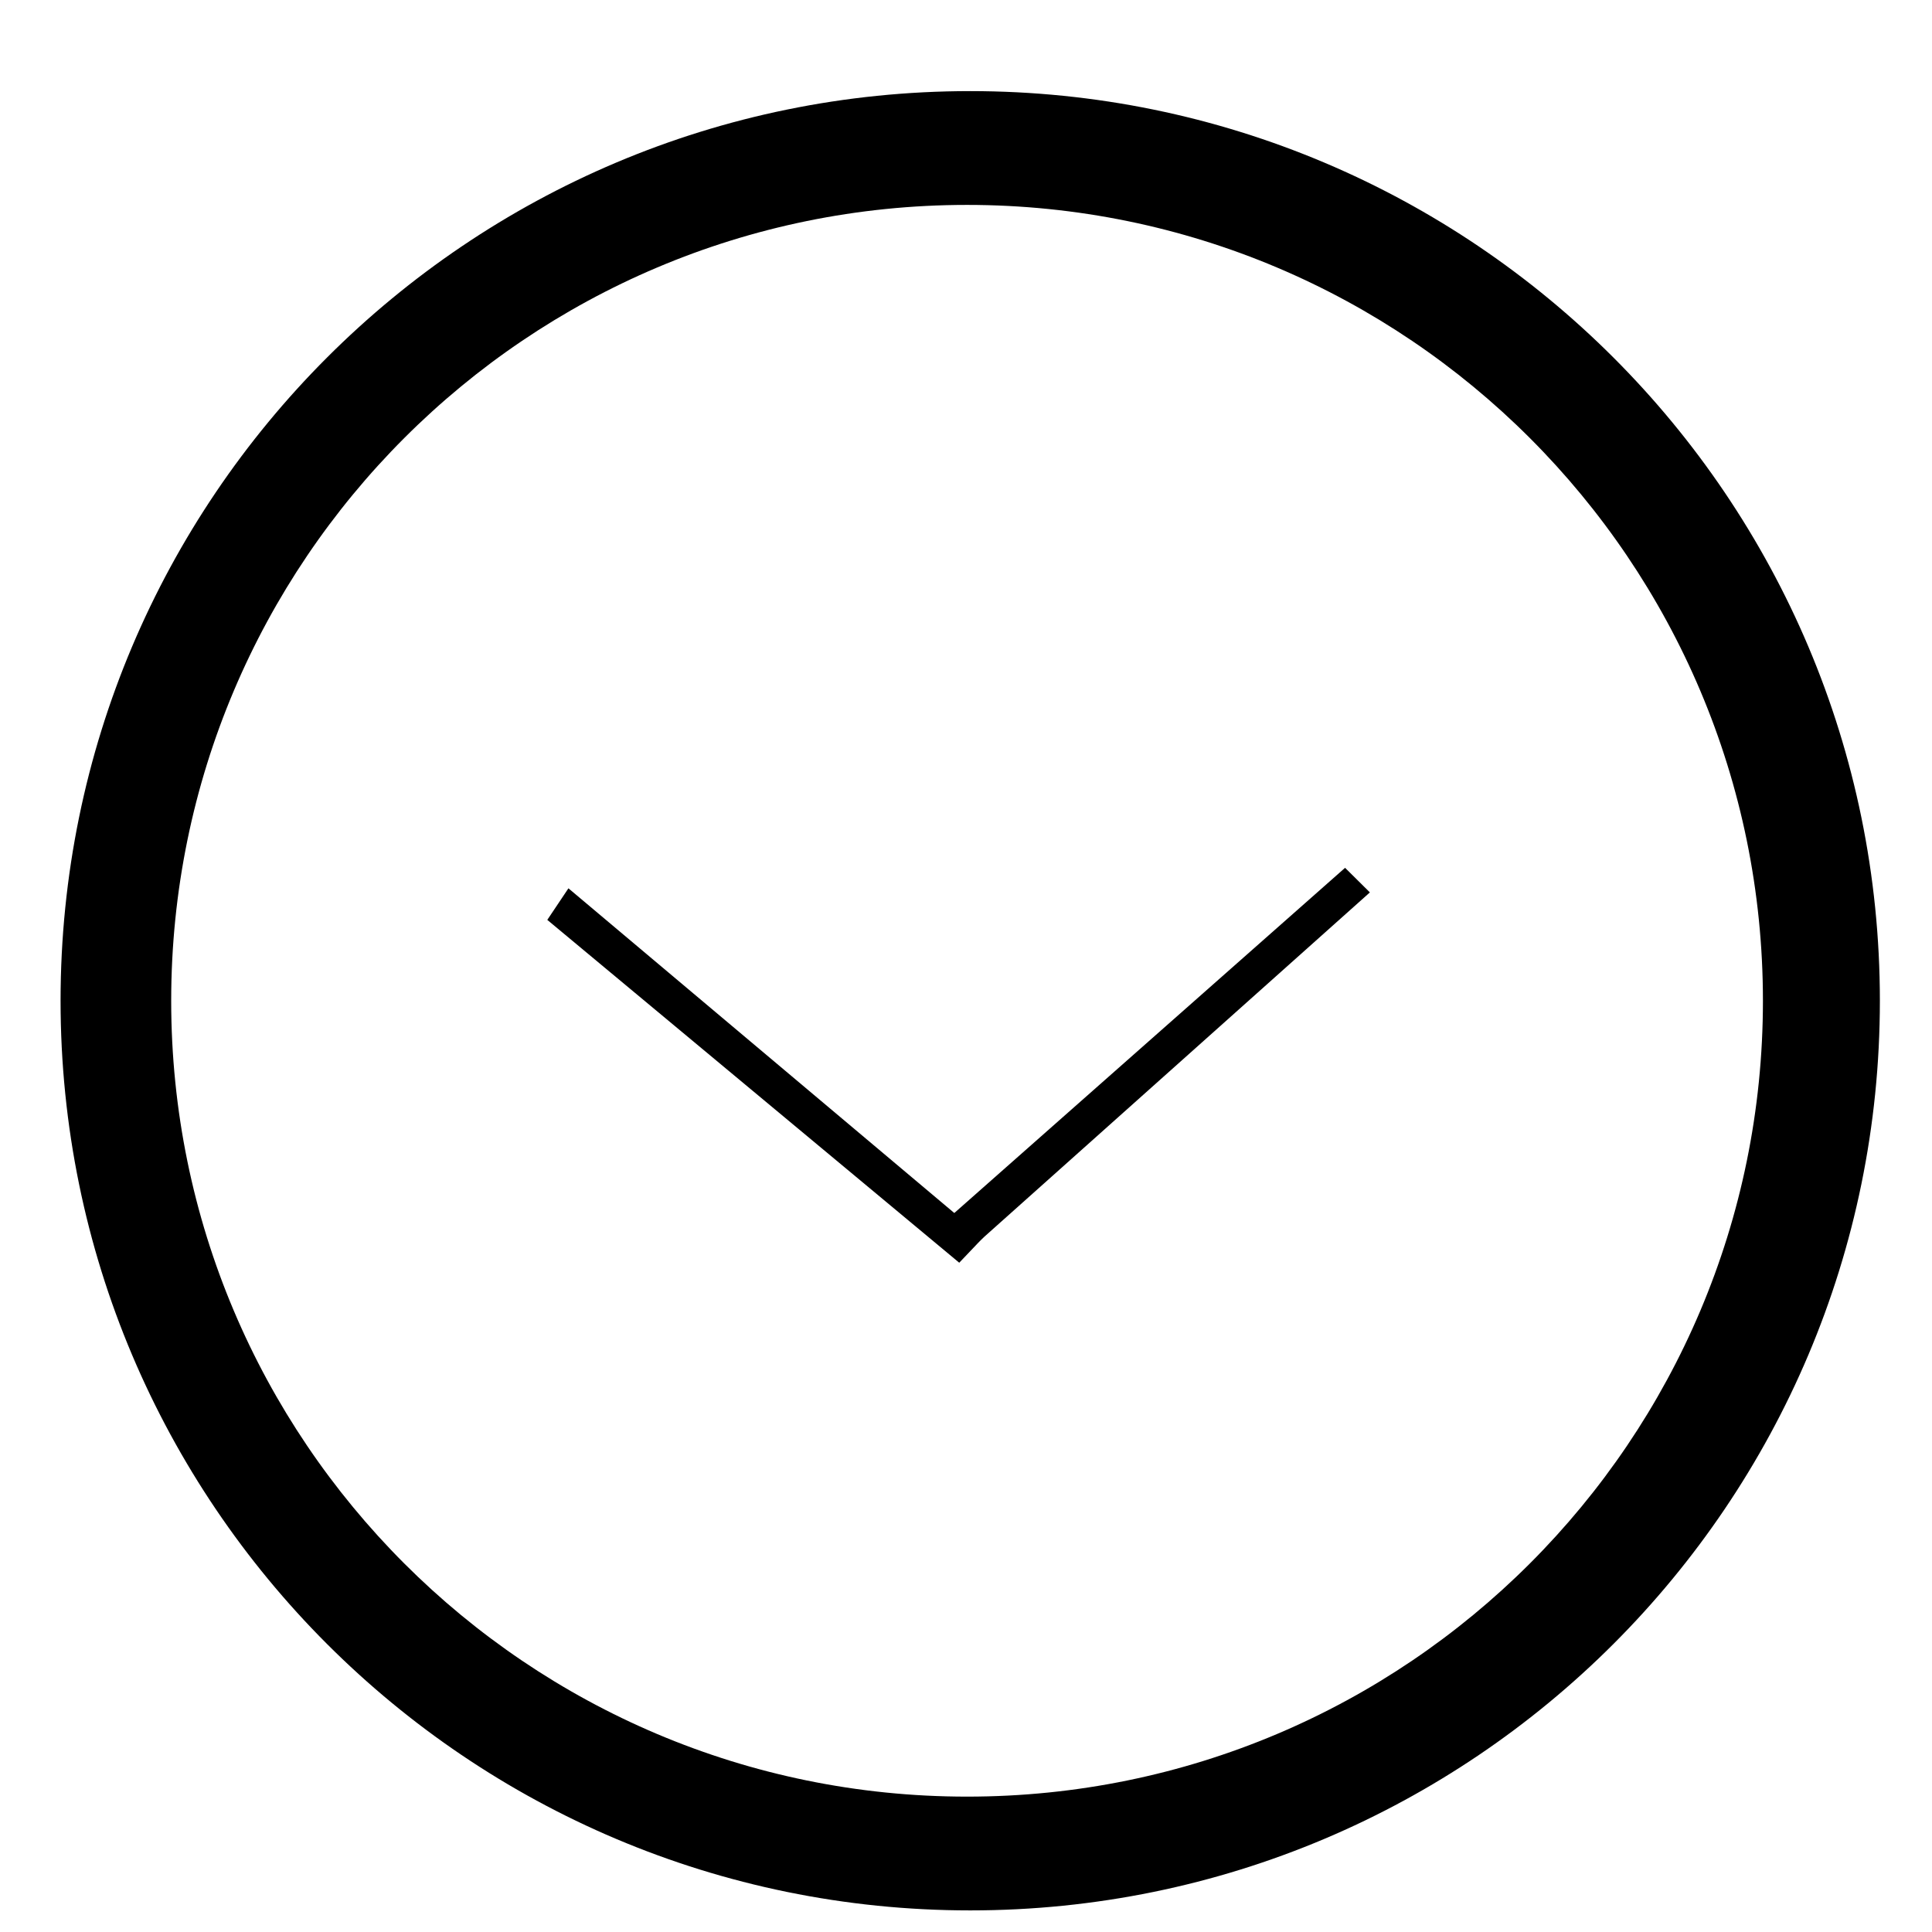
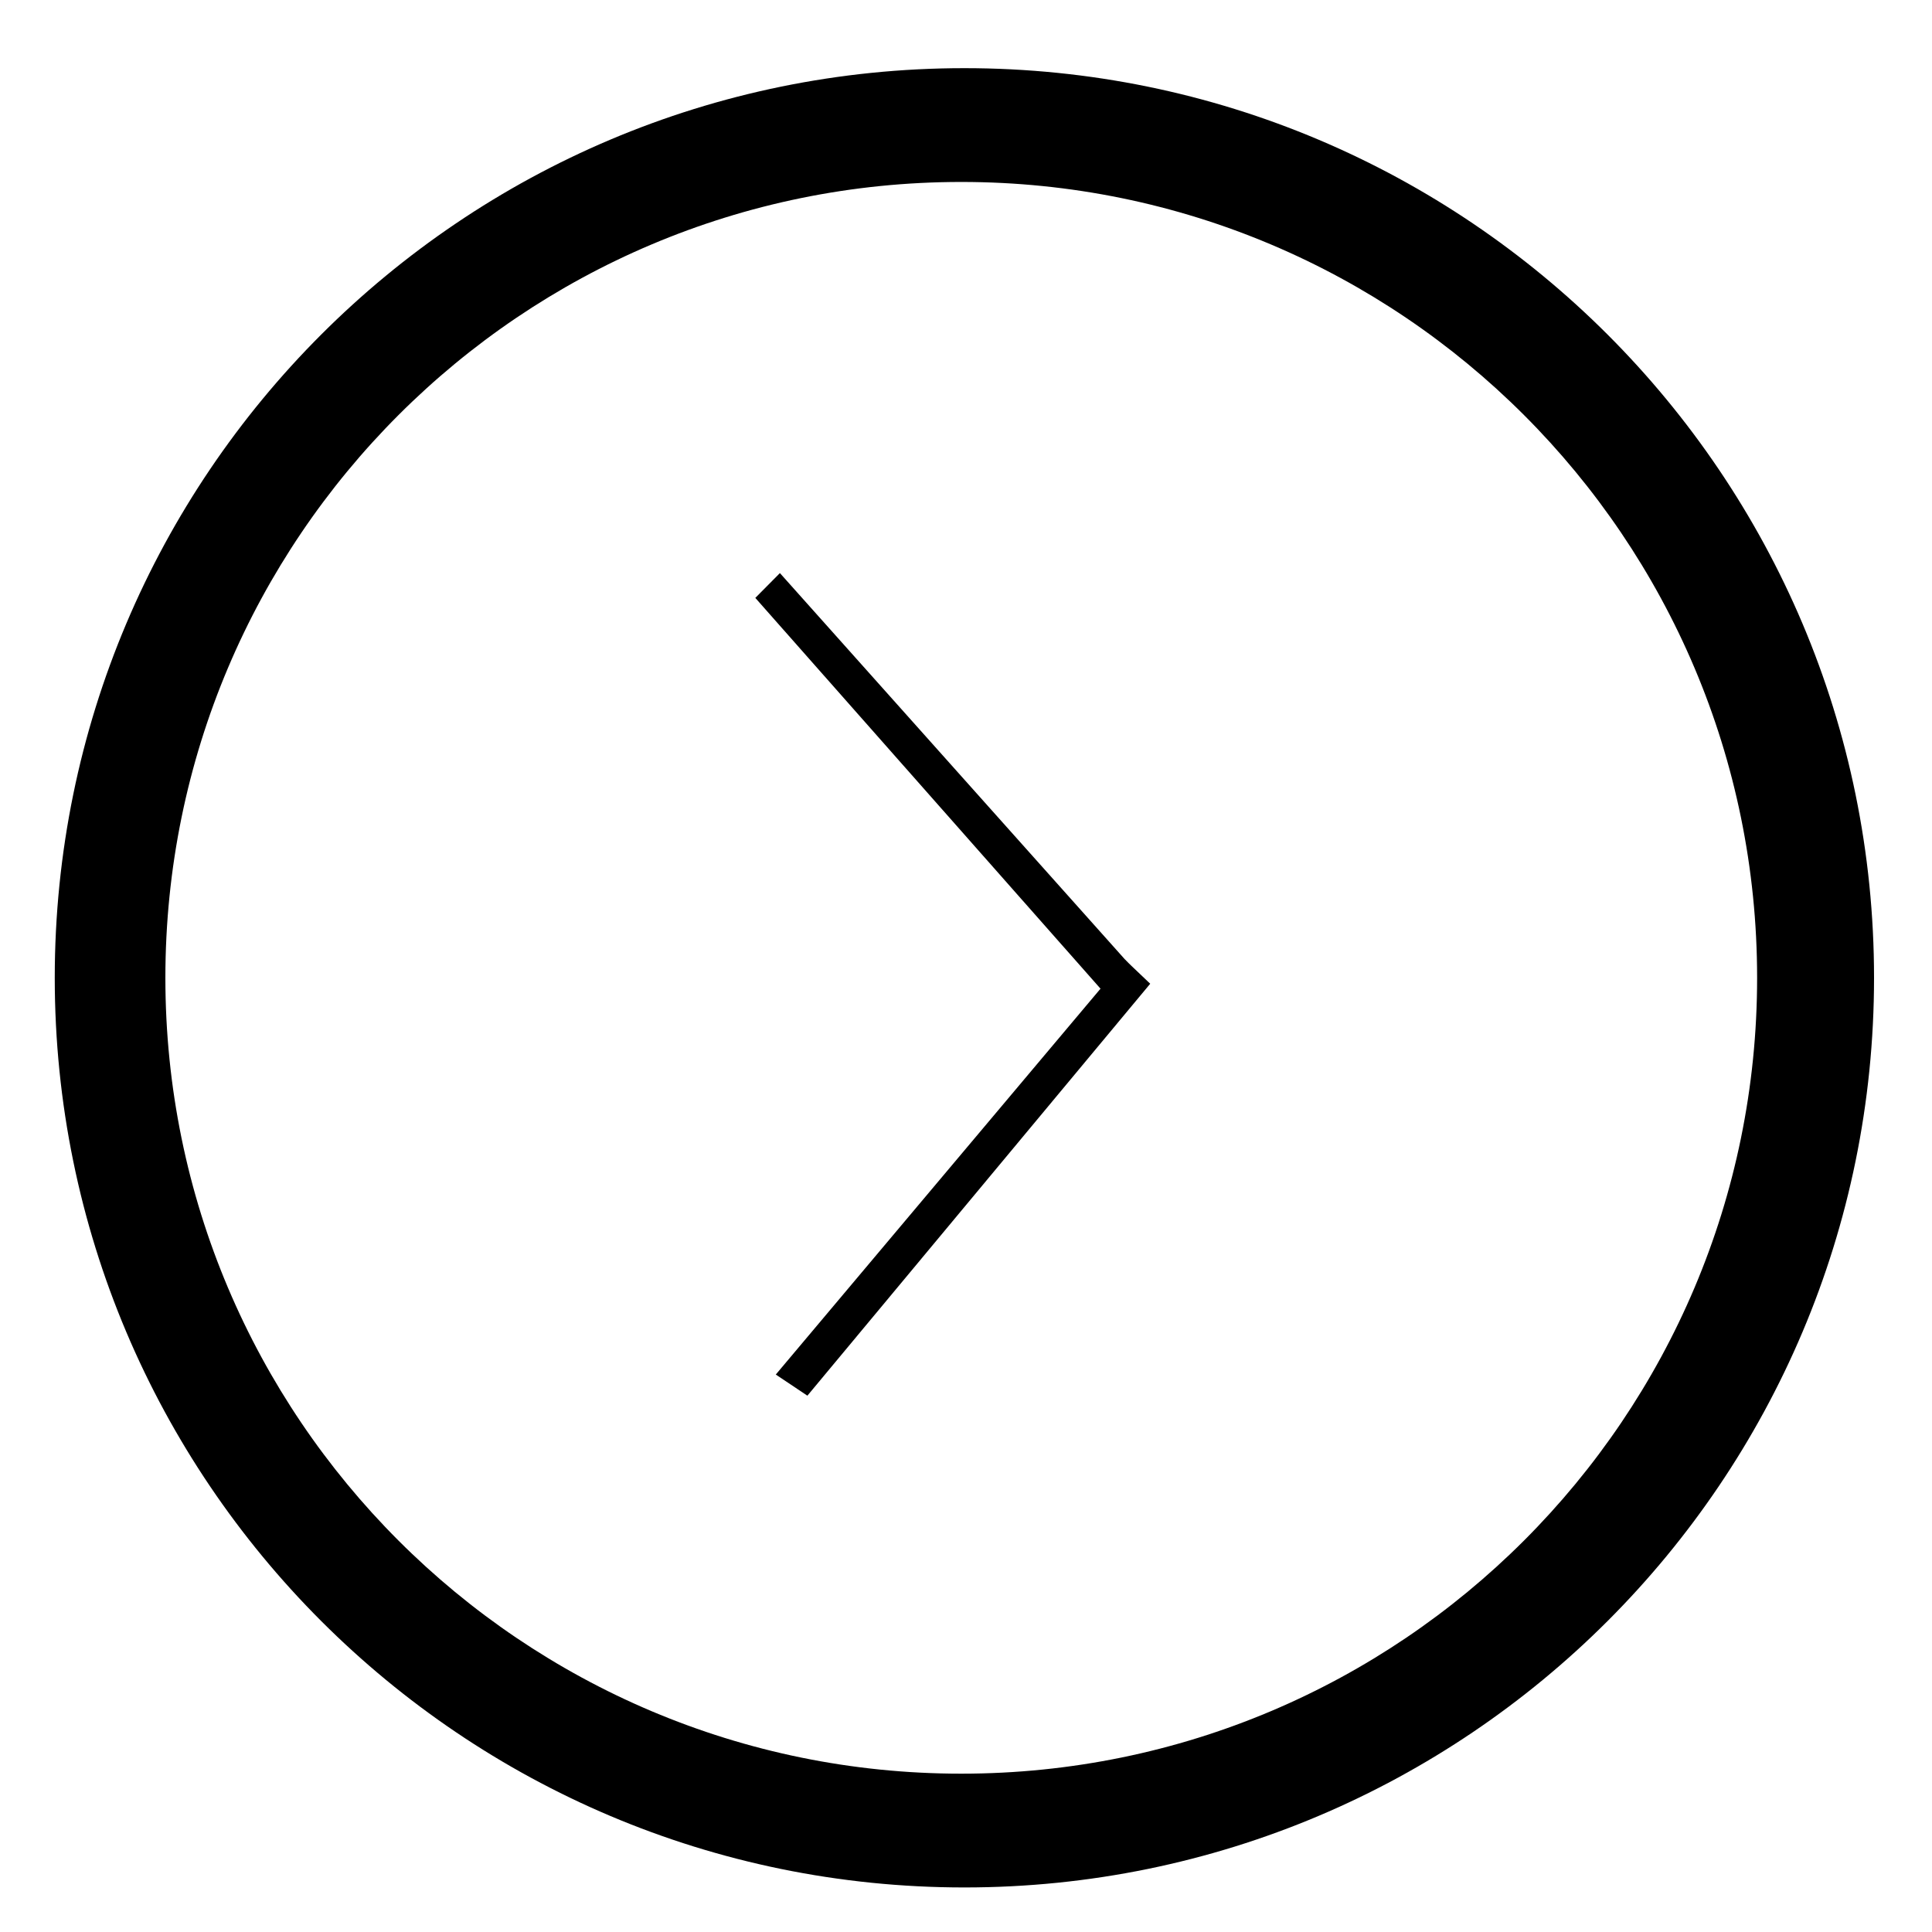
<svg xmlns="http://www.w3.org/2000/svg" version="1.1" id="Layer_1" x="0px" y="0px" width="100px" height="100px" viewBox="0 0 100 100" enable-background="new 0 0 100 100" xml:space="preserve">
  <ellipse cx="197.327" cy="15.819" rx="19.364" ry="19.577" />
  <polyline points="187.566,50.479 197.148,40.792 207.458,50.327 197.986,79.801 187.566,50.479 " />
  <polyline points="186.063,45.872 187.203,48.787 196.223,39.792 " />
  <polyline points="208.591,45.872 207.637,48.677 198.186,39.683 " />
  <path d="M193.361,89.152l-16.805-50.5c0,0-17.102-2.909-19.086,6.916v36.636" />
  <path d="M237.195,82.203V45.567c-1.985-9.825-19.088-6.916-19.088-6.916l-16.803,50.501 M229.542,70.7H218.25l-1-10.563h13.292  L229.542,70.7z" />
  <rect x="219.25" y="61.875" width="9.48" height="1.042" />
-   <polygon points="-229.52,-264.188 -239.152,-258.821 -205.845,-258.821 -214.84,-264.188 " />
+   <path d="M177.899-125.765c0.884-2.593,17.318-47.773,39.391-2.641c0,0,2.203,17.909,12.652,16.124l-25.783,4.729l1.256,10.626  h-14.058l1.117-10.078c-5.704-2.423-20.04-6.296-26.046-4.494L177.899-125.765z" />
+   <polygon points="191.166,-95.966 181.533,-90.6 214.841,-90.6 205.846,-95.966 " />
  <path d="M-139.569,138.422c0,1.332-1.08,2.411-2.411,2.411h-4.196c-1.331,0-2.411-1.079-2.411-2.411l0,0  c0-1.332,1.08-2.411,2.411-2.411h4.196C-140.649,136.011-139.569,137.09-139.569,138.422L-139.569,138.422z" />
  <path d="M-91.5,125.875c0,0,3.009,9.75,14.004,9.25" />
-   <path d="M-242.995-256.659c-16.44,6.478-5.729,34.149-5.729,34.149l28.013,0.011l-1.44-23.579L-242.995-256.659z" />
-   <path d="M-201.49-256.667c16.44,6.478,5.729,34.149,5.729,34.149l-26.527,0.01l0.136-23.57L-201.49-256.667z" />
+   <path d="M177.69-88.438c-16.44,6.478-5.729,34.149-5.729,34.149l28.013,0.011l-1.44-23.579L177.69-88.438z" />
+   <path d="M219.195-88.445c16.44,6.478,5.729,34.149,5.729,34.149l-26.527,0.01l0.136-23.57L219.195-88.445z" />
  <path d="M-54.454,124.383l-2.687-0.73c0,0,4.284-1.814,4.792-2.396c0.508-0.581,0.726-10.528,0.726-10.528s6.752-10.455,15.174,0  v7.986c0,0,2.687,4.938,4.356,5.083c1.669,0.146-1.815,0.585-1.815,0.585s1.705,0.794,2.268,0.794s-3.134,5.519-6.041,3.776  l-1.6-2.979l-0.726-2.031l-2.033-1.309c0,0-2.323-1.017-2.904-1.017s-1.888,0-1.888,0h-1.943l-1.542,0.728l-0.581,0.58l-0.073,0.436  l1.307,1.889c0,0-1.67,4.021-3.267,4.043c0,0-5.308-0.938-3.558-3.825C-54.737,122.579-54.454,124.383-54.454,124.383z" />
  <circle cx="55.13" cy="146.365" r="16.251" />
  <circle cx="92.68" cy="146.365" r="16.251" />
  <polygon points="129.053,174.05 129.053,203.505 110.77,196.396 110.77,181.837 " />
  <path d="M105.574,165.869H43.283c-3.421,0-6.195,2.773-6.195,6.196v33.424c0,3.423,2.774,6.196,6.195,6.196h62.291  c3.422,0,6.195-2.773,6.195-6.196v-25.268v-8.156C111.77,168.643,108.996,165.869,105.574,165.869z M92.55,201.478H56.308v-25.4  H92.55V201.478z M102.152,178.325c-1.882,0-3.407-1.526-3.407-3.408s1.525-3.407,3.407-3.407s3.407,1.525,3.407,3.407  S104.034,178.325,102.152,178.325z" />
  <ellipse cx="-154.561" cy="-47.604" rx="14.969" ry="14.818" />
  <ellipse cx="-184.5" cy="-47.604" rx="14.969" ry="14.818" />
  <polygon points="-130.401,-36.728 -130.401,-11.702 -150.361,-18.089 -150.361,-29.582 " />
  <rect x="-176.244" y="-12.702" width="15.193" height="16.229" />
  <rect x="-171.75" y="2.528" width="6.419" height="26.965" />
  <path d="M-184.162,30.636" />
  <polygon points="-186.719,25.785 -175.211,-2.035 -171.75,3.528 -183.129,28.352 " />
  <polygon points="-150.362,25.785 -161.87,-2.035 -165.331,3.528 -153.952,28.352 " />
  <path d="M-191.784-34.155v22.454h44.151v-16.935v-5.519H-191.784z M-150.361-14.792h-3.075v-16.822h3.075V-14.792z" />
-   <path d="M108.932-162.246c-26.371,0-47.75,21.379-47.75,47.75c0,26.372,21.379,47.75,47.75,47.75c26.372,0,47.75-21.378,47.75-47.75  C156.682-140.867,135.304-162.246,108.932-162.246z M92.17-106.848v7.025h-7.025v-7.025H92.17z M99.195-113.881v7.025H92.17v-7.025  H99.195z M106.133-120.943v7.025h-7.025v-7.025H106.133z M113.07-128.006v7.025h-7.025v-7.025H113.07z M120.136-121.006v7.025  h-7.025v-7.025H120.136z M127.161-113.943v7.025h-7.025v-7.025H127.161z M134.16-106.926v7.025h-7.025v-7.025H134.16z" />
-   <path d="M50.219,4.716c-26.004,0-47.084,21.08-47.084,47.083c0,26.003,21.08,47.083,47.084,47.083  c26.003,0,47.083-21.08,47.083-47.083C97.302,25.796,76.222,4.716,50.219,4.716z M50.056,92.993  C27.305,92.993,8.861,74.55,8.861,51.8c0-22.75,18.443-41.194,41.194-41.194c22.75,0,41.194,18.443,41.194,41.194  C91.25,74.55,72.806,92.993,50.056,92.993z" />
-   <polygon points="29.422,45.979 28.328,47.613 49.65,65.358 50.896,64.049 " />
-   <polygon points="49.972,64.886 48.83,63.284 69.621,44.918 70.905,46.191 " />
-   <circle cx="-467.445" cy="-104.462" r="5.937" />
-   <polygon points="-442.482,-145.438 -439.768,-142.724 -463.188,-108.595 -466.011,-110.399 " />
-   <polygon points="-464.563,-98.526 -442.482,-75.359 -437.921,-81.729 -462.274,-101.552 " />
-   <rect x="-519.874" y="-108.595" width="15.348" height="5.725" />
-   <rect x="-413.016" y="-108.595" width="15.348" height="5.725" />
-   <rect x="-472.236" y="-163.616" transform="matrix(0.0151 -0.9999 0.9999 0.0151 -296.8074 -622.8329)" width="15.348" height="5.725" />
-   <rect x="-473.684" y="-55.02" transform="matrix(0.0151 -0.9999 0.9999 0.0151 -406.8166 -517.3268)" width="15.348" height="5.725" />
-   <polygon points="-499.604,-24.97 -490.047,-20.916 -494.825,-0.066 -509.16,-5.857 " />
-   <polygon points="-405.342,-19.757 -395.642,-24.97 -382.321,1.093 -397.668,8.5 " />
-   <path d="M-507.986-155.092c0,0-61.704,65.52,57.69,128.066v5.207c0,0-130.809-42.983-64.204-133.273H-507.986z" />
-   <path d="M-406.052-182.313c0,0-61.704,65.52,57.69,128.066v5.207c0,0-130.809-42.983-64.204-133.273H-406.052z" />
-   <path d="M254.046,282.677h-69.593c-5.055,0-9.154,4.098-9.154,9.154v59.584c0,5.057,4.1,9.154,9.154,9.154h69.593  c5.055,0,9.154-4.098,9.154-9.154v-59.584C263.2,286.774,259.101,282.677,254.046,282.677z M258.511,312.88  c0,5.455-4.515,9.878-10.079,9.878h-58.069c-5.567,0-10.079-4.423-10.079-9.878v-11.207c0-5.455,4.512-9.879,10.079-9.879h58.069  c5.564,0,10.079,4.424,10.079,9.879V312.88z" />
-   <path d="M199.584,297.978c0,2.697-2.188,4.885-4.886,4.885l0,0c-2.698,0-4.885-2.188-4.885-4.885v-18.593  c0-2.697,2.187-4.885,4.885-4.885l0,0c2.698,0,4.886,2.188,4.886,4.885V297.978z" />
-   <path d="M215.262,297.978c0,2.697-2.188,4.885-4.885,4.885l0,0c-2.699,0-4.885-2.188-4.885-4.885v-18.593  c0-2.697,2.186-4.885,4.885-4.885l0,0c2.697,0,4.885,2.188,4.885,4.885V297.978z" />
-   <path d="M232.759,297.978c0,2.697-2.188,4.885-4.887,4.885l0,0c-2.698,0-4.885-2.188-4.885-4.885v-18.593  c0-2.697,2.187-4.885,4.885-4.885l0,0c2.698,0,4.887,2.188,4.887,4.885V297.978z" />
-   <path d="M249.118,297.978c0,2.697-2.188,4.885-4.887,4.885l0,0c-2.697,0-4.884-2.188-4.884-4.885v-18.593  c0-2.697,2.187-4.885,4.884-4.885l0,0c2.698,0,4.887,2.188,4.887,4.885V297.978z" />
-   <rect x="448.255" y="73.925" width="10.593" height="75.459" />
-   <rect x="524.034" y="73.925" width="10.59" height="75.459" />
-   <rect x="448.255" y="137.915" width="86.369" height="11.469" />
-   <rect x="464.412" y="95.676" width="11.128" height="10.521" />
-   <rect x="485.876" y="95.676" width="11.129" height="10.521" />
-   <rect x="507.724" y="95.676" width="11.127" height="10.521" />
-   <rect x="464.412" y="117.115" width="11.128" height="10.522" />
-   <rect x="485.876" y="117.115" width="11.129" height="10.522" />
-   <rect x="507.724" y="117.115" width="11.127" height="10.522" />
-   <path d="M480.5,79.74c0,3.073-2.49,5.564-5.563,5.564l0,0c-3.073,0-5.564-2.491-5.564-5.564V68.576c0-3.072,2.491-5.563,5.564-5.563  l0,0c3.072,0,5.563,2.491,5.563,5.563V79.74z" />
-   <path d="M513.288,79.508c0,3.073-2.492,5.564-5.563,5.564l0,0c-3.074,0-5.564-2.491-5.564-5.564V68.346  c0-3.074,2.49-5.564,5.564-5.564l0,0c3.07,0,5.563,2.49,5.563,5.564V79.508z" />
-   <path d="M328.966,355.511v0.685v56.462l49.618,13.174v-53.553L328.966,355.511z M367.291,397.825l-28.401-6.673v-19.334  l28.401,7.357V397.825z" />
-   <polyline points="395.063,363.938 395.751,418.039 380.658,425.206 380.658,371.962 " />
-   <polygon points="380.25,370.75 330,353.375 338.545,342.521 394.605,362.162 " />
-   <rect x="373.127" y="-197.854" width="5.457" height="79.389" />
-   <rect x="311.938" y="-123.72" width="66.628" height="5.457" />
-   <rect x="311.938" y="-203.243" width="6.435" height="10.559" />
-   <rect x="311.938" y="-179.065" width="6.458" height="9.276" />
-   <rect x="311.938" y="-159.874" width="6.458" height="9.277" />
-   <rect x="312.371" y="-138.467" width="6.024" height="9.359" />
-   <rect x="-59.815" y="673.615" width="3.968" height="1.984" />
-   <path d="M318.372-203.243v74.136h50.936v-74.136H318.372z M362.577-165.2h-36.565v-26.273h36.565V-165.2z" />
-   <rect x="330.562" y="-185.115" width="27.103" height="4.638" />
-   <rect x="330.562" y="-176.04" width="27.103" height="4.638" />
-   <polygon points="557.964,-48.615 571.741,-34.839 571.741,-11.554 543.922,-11.554 543.922,-35.554 " />
-   <polygon points="587.611,-48.18 601.389,-34.403 601.389,-11.118 573.569,-11.118 573.569,-35.118 " />
-   <path d="M572.443-84.089c-10.694,0-19.364,8.765-19.364,19.577c0,10.812,8.67,19.576,19.364,19.576s19.364-8.765,19.364-19.576  C591.808-75.324,583.138-84.089,572.443-84.089z M563.522-66.901c-1.471,0-2.662-1.191-2.662-2.662c0-1.47,1.191-2.661,2.662-2.661  c1.47,0,2.661,1.191,2.661,2.661C566.184-68.093,564.992-66.901,563.522-66.901z M566.587-57.114h11.712  C572.205-51.666,566.587-57.114,566.587-57.114z M581.107-66.901c-1.471,0-2.662-1.191-2.662-2.662c0-1.47,1.191-2.661,2.662-2.661  c1.47,0,2.661,1.191,2.661,2.661C583.769-68.093,582.577-66.901,581.107-66.901z" />
+   <path d="M-239.534,90.672c-26.372,0-47.75,21.379-47.75,47.75c0,26.372,21.378,47.75,47.75,47.75c26.372,0,47.75-21.378,47.75-47.75  C-191.784,112.051-213.162,90.672-239.534,90.672z M-235.747,114.496h7.025v7.025h-7.025V114.496z M-242.78,121.521h7.025v7.025  h-7.025V121.521z M-249.843,128.459h7.025v7.025h-7.025V128.459z M-256.905,135.396h7.025v7.025h-7.025V135.396z M-249.905,142.462  h7.025v7.025h-7.025V142.462z M-242.843,149.487h7.025v7.025h-7.025V149.487z M-235.825,156.486h7.025v7.025h-7.025V156.486z" />
+   <path d="M49.917,3.528c-26.003,0-47.083,21.08-47.083,47.083c0,26.003,21.08,47.083,47.083,47.083C75.92,97.694,97,76.614,97,50.611  C97,24.608,75.92,3.528,49.917,3.528z M49.754,91.805c-22.751,0-41.194-18.443-41.194-41.193c0-22.75,18.443-41.194,41.194-41.194  c22.75,0,41.194,18.443,41.194,41.194C90.948,73.361,72.504,91.805,49.754,91.805z" />
+   <polygon points="40.155,71.146 41.79,72.24 59.535,50.918 58.226,49.672 " />
+   <polygon points="59.063,50.596 57.461,51.738 39.095,30.947 40.368,29.663 " />
</svg>
